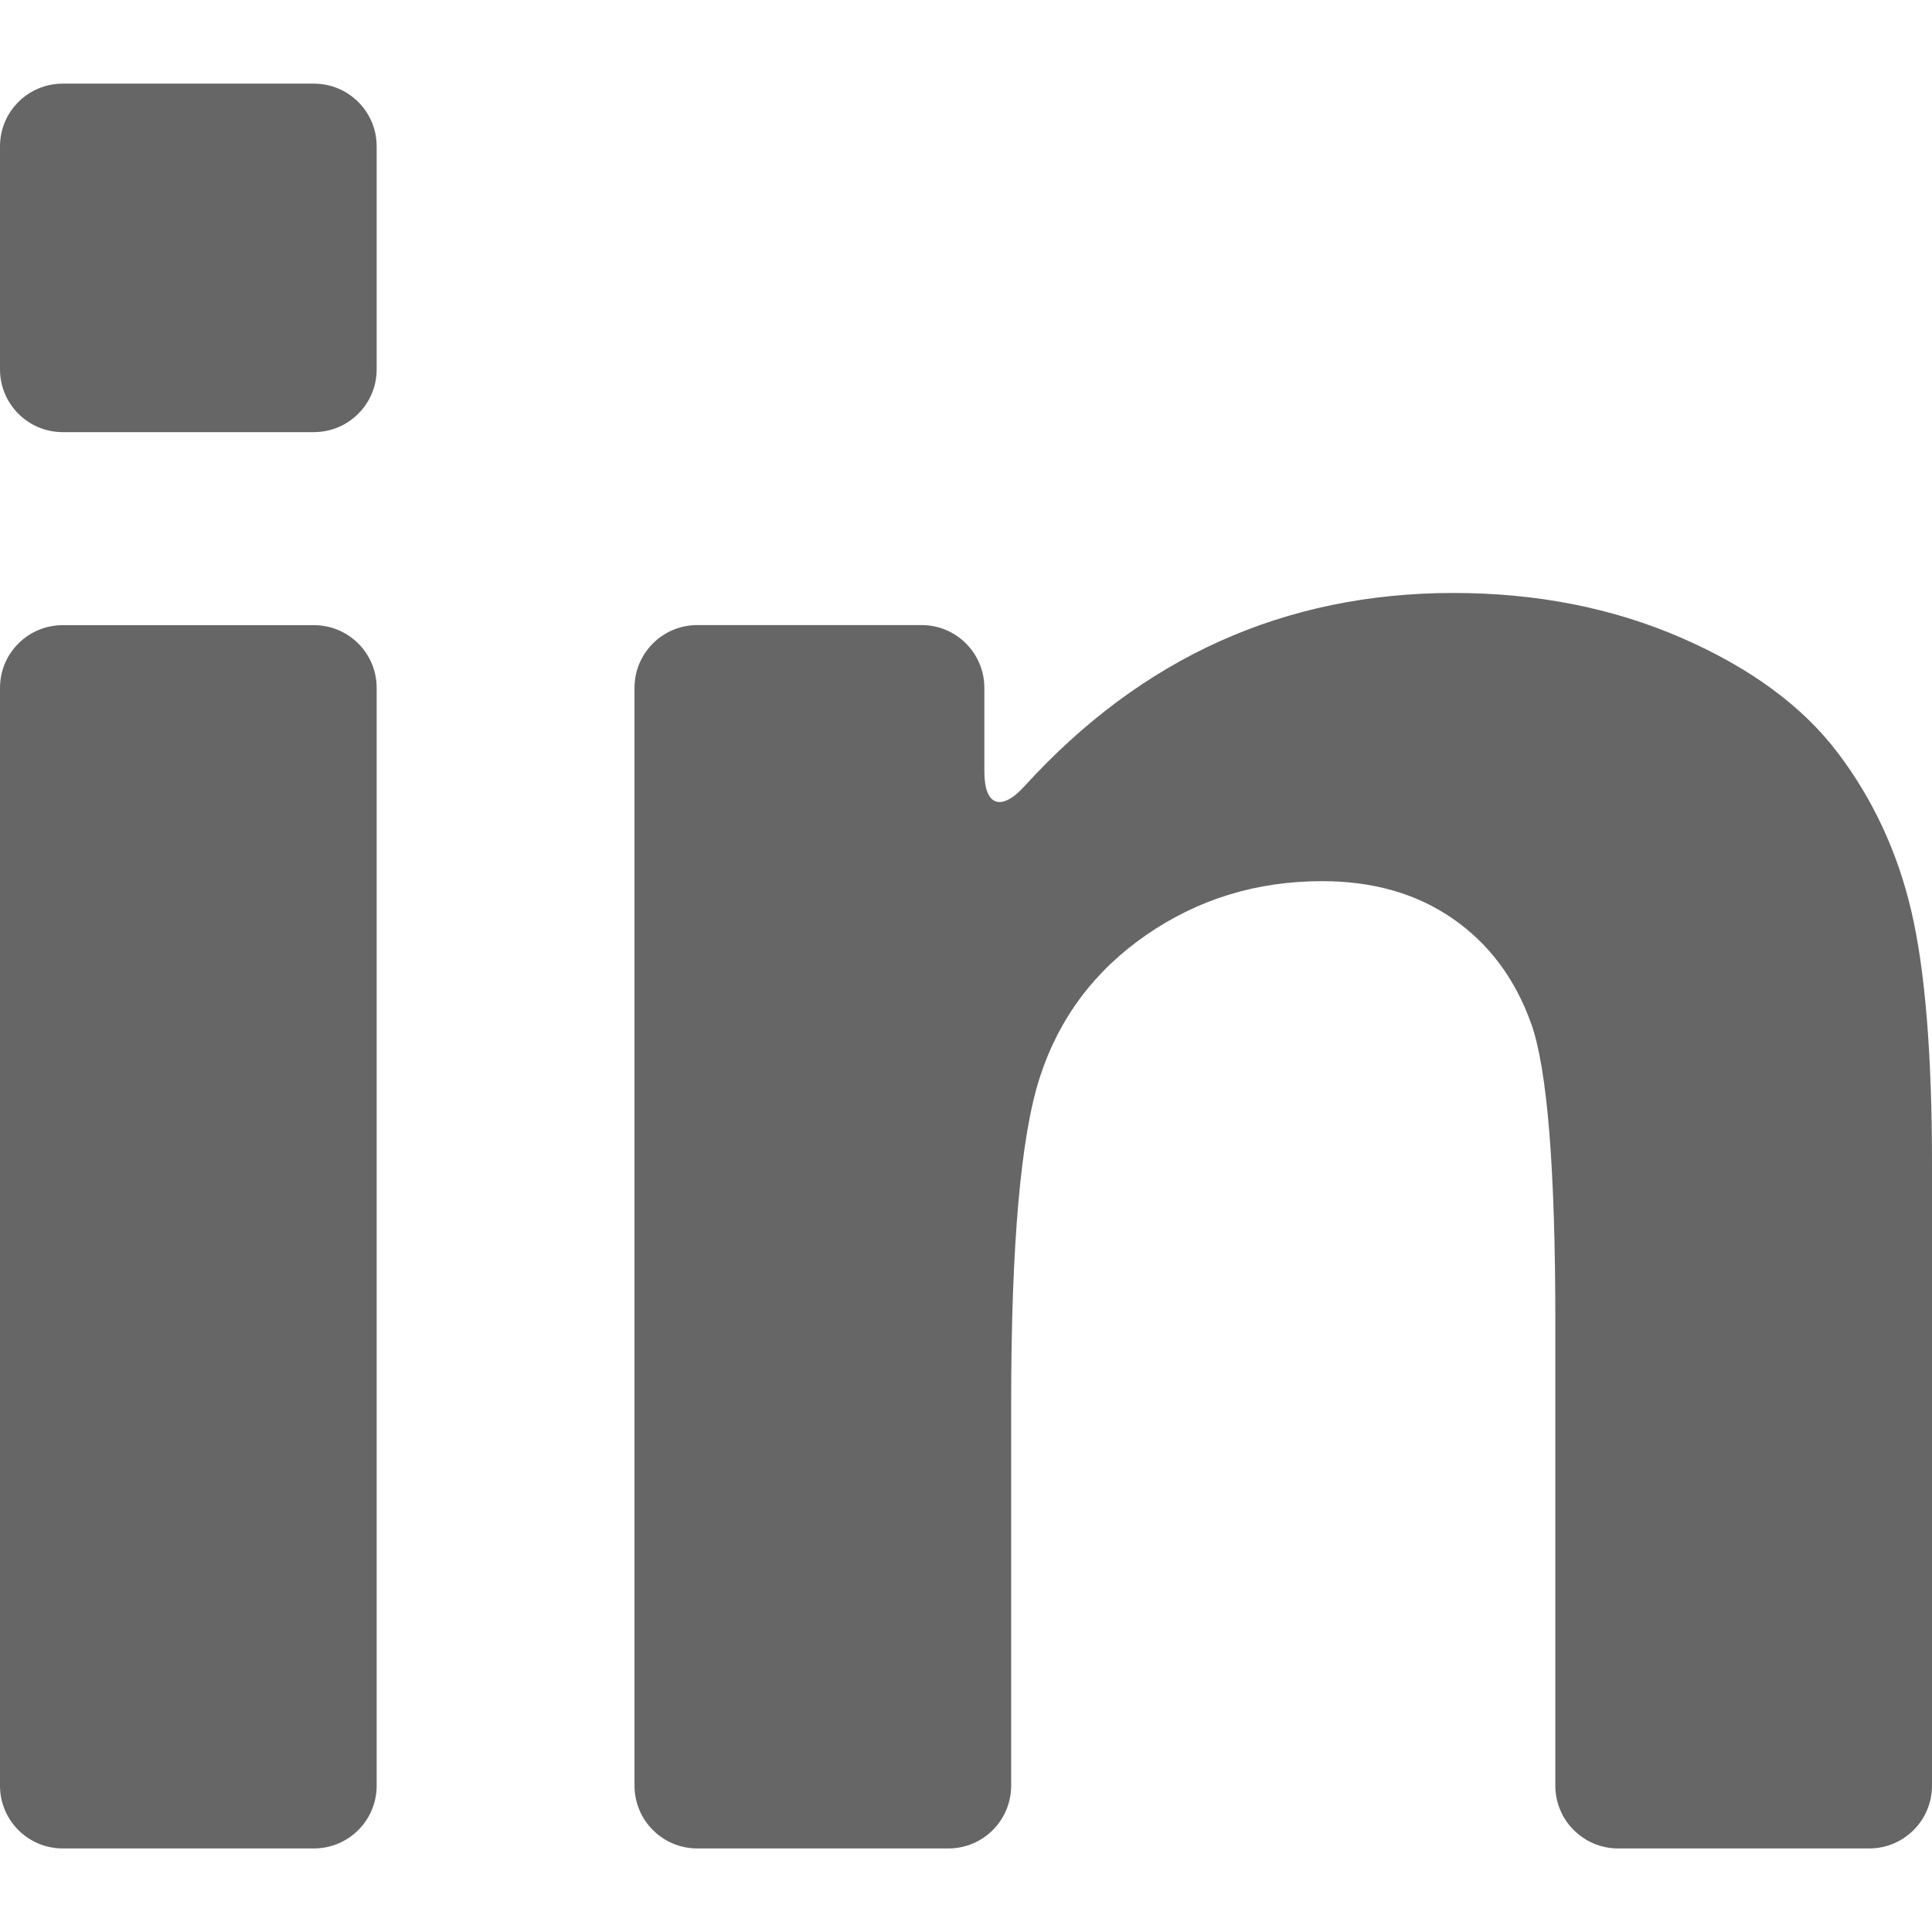
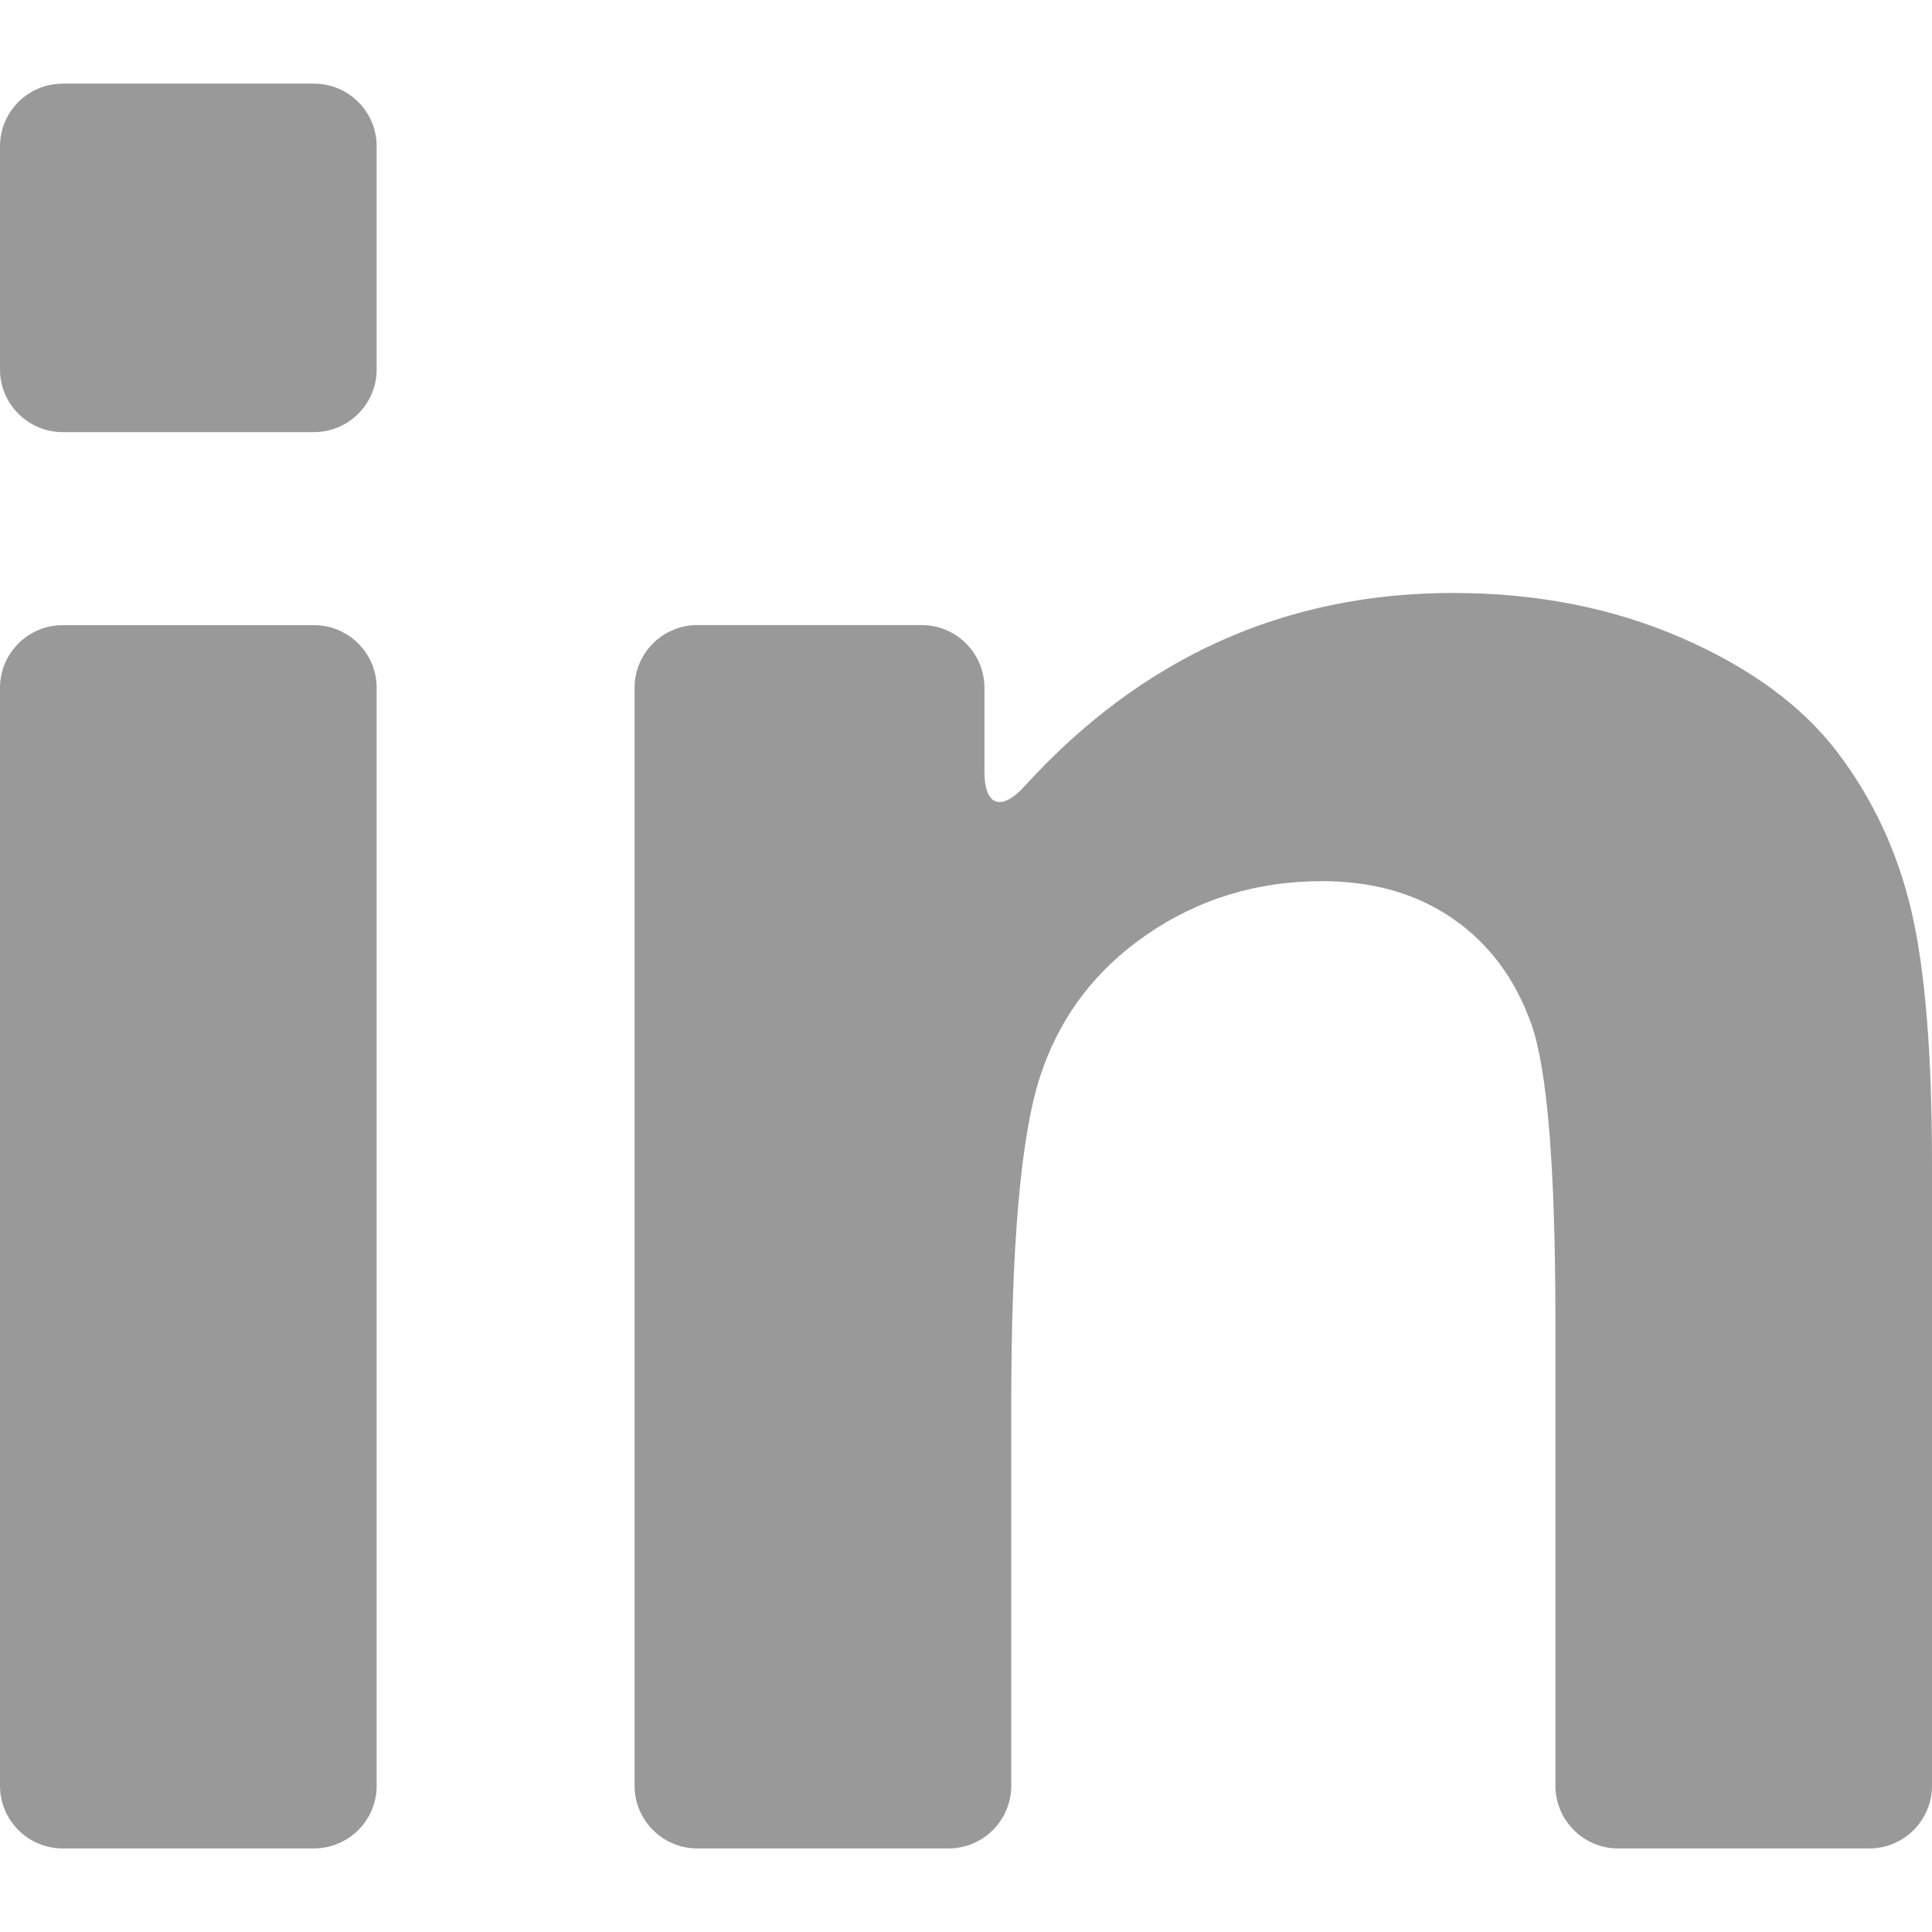
<svg xmlns="http://www.w3.org/2000/svg" width="24" height="24" viewBox="0 0 24 24" fill="none">
-   <path d="M0.779 22.962H3.899C4.33 22.962 4.679 22.613 4.679 22.183V8.545C4.679 8.114 4.33 7.766 3.899 7.766H0.779C0.349 7.766 0 8.114 0 8.545V22.183C0 22.613 0.349 22.962 0.779 22.962Z" fill="#666666" />
-   <path d="M0.779 5.368H3.899C4.33 5.368 4.679 5.019 4.679 4.589V1.818C4.679 1.387 4.33 1.039 3.899 1.039H0.779C0.349 1.039 0 1.387 0 1.818V4.589C0 5.019 0.349 5.368 0.779 5.368Z" fill="#666666" />
-   <path d="M22.826 9.347C22.388 8.77 21.741 8.295 20.886 7.923C20.032 7.552 19.088 7.366 18.056 7.366C15.96 7.366 14.184 8.166 12.728 9.765C12.439 10.084 12.228 10.014 12.228 9.584V8.545C12.228 8.114 11.879 7.765 11.449 7.765H8.662C8.231 7.765 7.882 8.114 7.882 8.545V22.182C7.882 22.613 8.231 22.962 8.662 22.962H11.782C12.212 22.962 12.561 22.613 12.561 22.182V17.439C12.561 15.464 12.68 14.109 12.919 13.377C13.158 12.644 13.599 12.056 14.243 11.612C14.887 11.168 15.614 10.946 16.424 10.946C17.057 10.946 17.598 11.101 18.047 11.412C18.497 11.723 18.822 12.158 19.022 12.719C19.221 13.28 19.321 14.515 19.321 16.424V22.182C19.321 22.613 19.67 22.962 20.101 22.962H23.221C23.651 22.962 24 22.613 24 22.182V14.459C24 13.094 23.914 12.045 23.742 11.312C23.57 10.58 23.265 9.925 22.826 9.347Z" fill="#666666" />
+   <path d="M0.779 22.962H3.899C4.33 22.962 4.679 22.613 4.679 22.183V8.545C4.679 8.114 4.33 7.766 3.899 7.766H0.779C0.349 7.766 0 8.114 0 8.545V22.183C0 22.613 0.349 22.962 0.779 22.962Z" fill="#999999" />
+   <path d="M0.779 5.368H3.899C4.33 5.368 4.679 5.019 4.679 4.589V1.818C4.679 1.387 4.33 1.039 3.899 1.039H0.779C0.349 1.039 0 1.387 0 1.818V4.589C0 5.019 0.349 5.368 0.779 5.368Z" fill="#999999" />
+   <path d="M22.827 9.347C22.388 8.77 21.742 8.295 20.887 7.923C20.032 7.552 19.089 7.366 18.056 7.366C15.96 7.366 14.185 8.166 12.729 9.765C12.439 10.084 12.229 10.014 12.229 9.584V8.545C12.229 8.114 11.88 7.765 11.449 7.765H8.662C8.232 7.765 7.883 8.114 7.883 8.545V22.182C7.883 22.613 8.232 22.962 8.662 22.962H11.782C12.213 22.962 12.562 22.613 12.562 22.182V17.439C12.562 15.464 12.681 14.109 12.919 13.377C13.158 12.644 13.599 12.056 14.243 11.612C14.887 11.168 15.614 10.946 16.424 10.946C17.057 10.946 17.598 11.101 18.048 11.412C18.498 11.723 18.822 12.158 19.022 12.719C19.222 13.28 19.322 14.515 19.322 16.424V22.182C19.322 22.613 19.671 22.962 20.101 22.962H23.221C23.652 22.962 24 22.613 24 22.182V14.459C24 13.094 23.915 12.045 23.743 11.312C23.571 10.58 23.265 9.925 22.827 9.347Z" fill="#999999" />
</svg>
